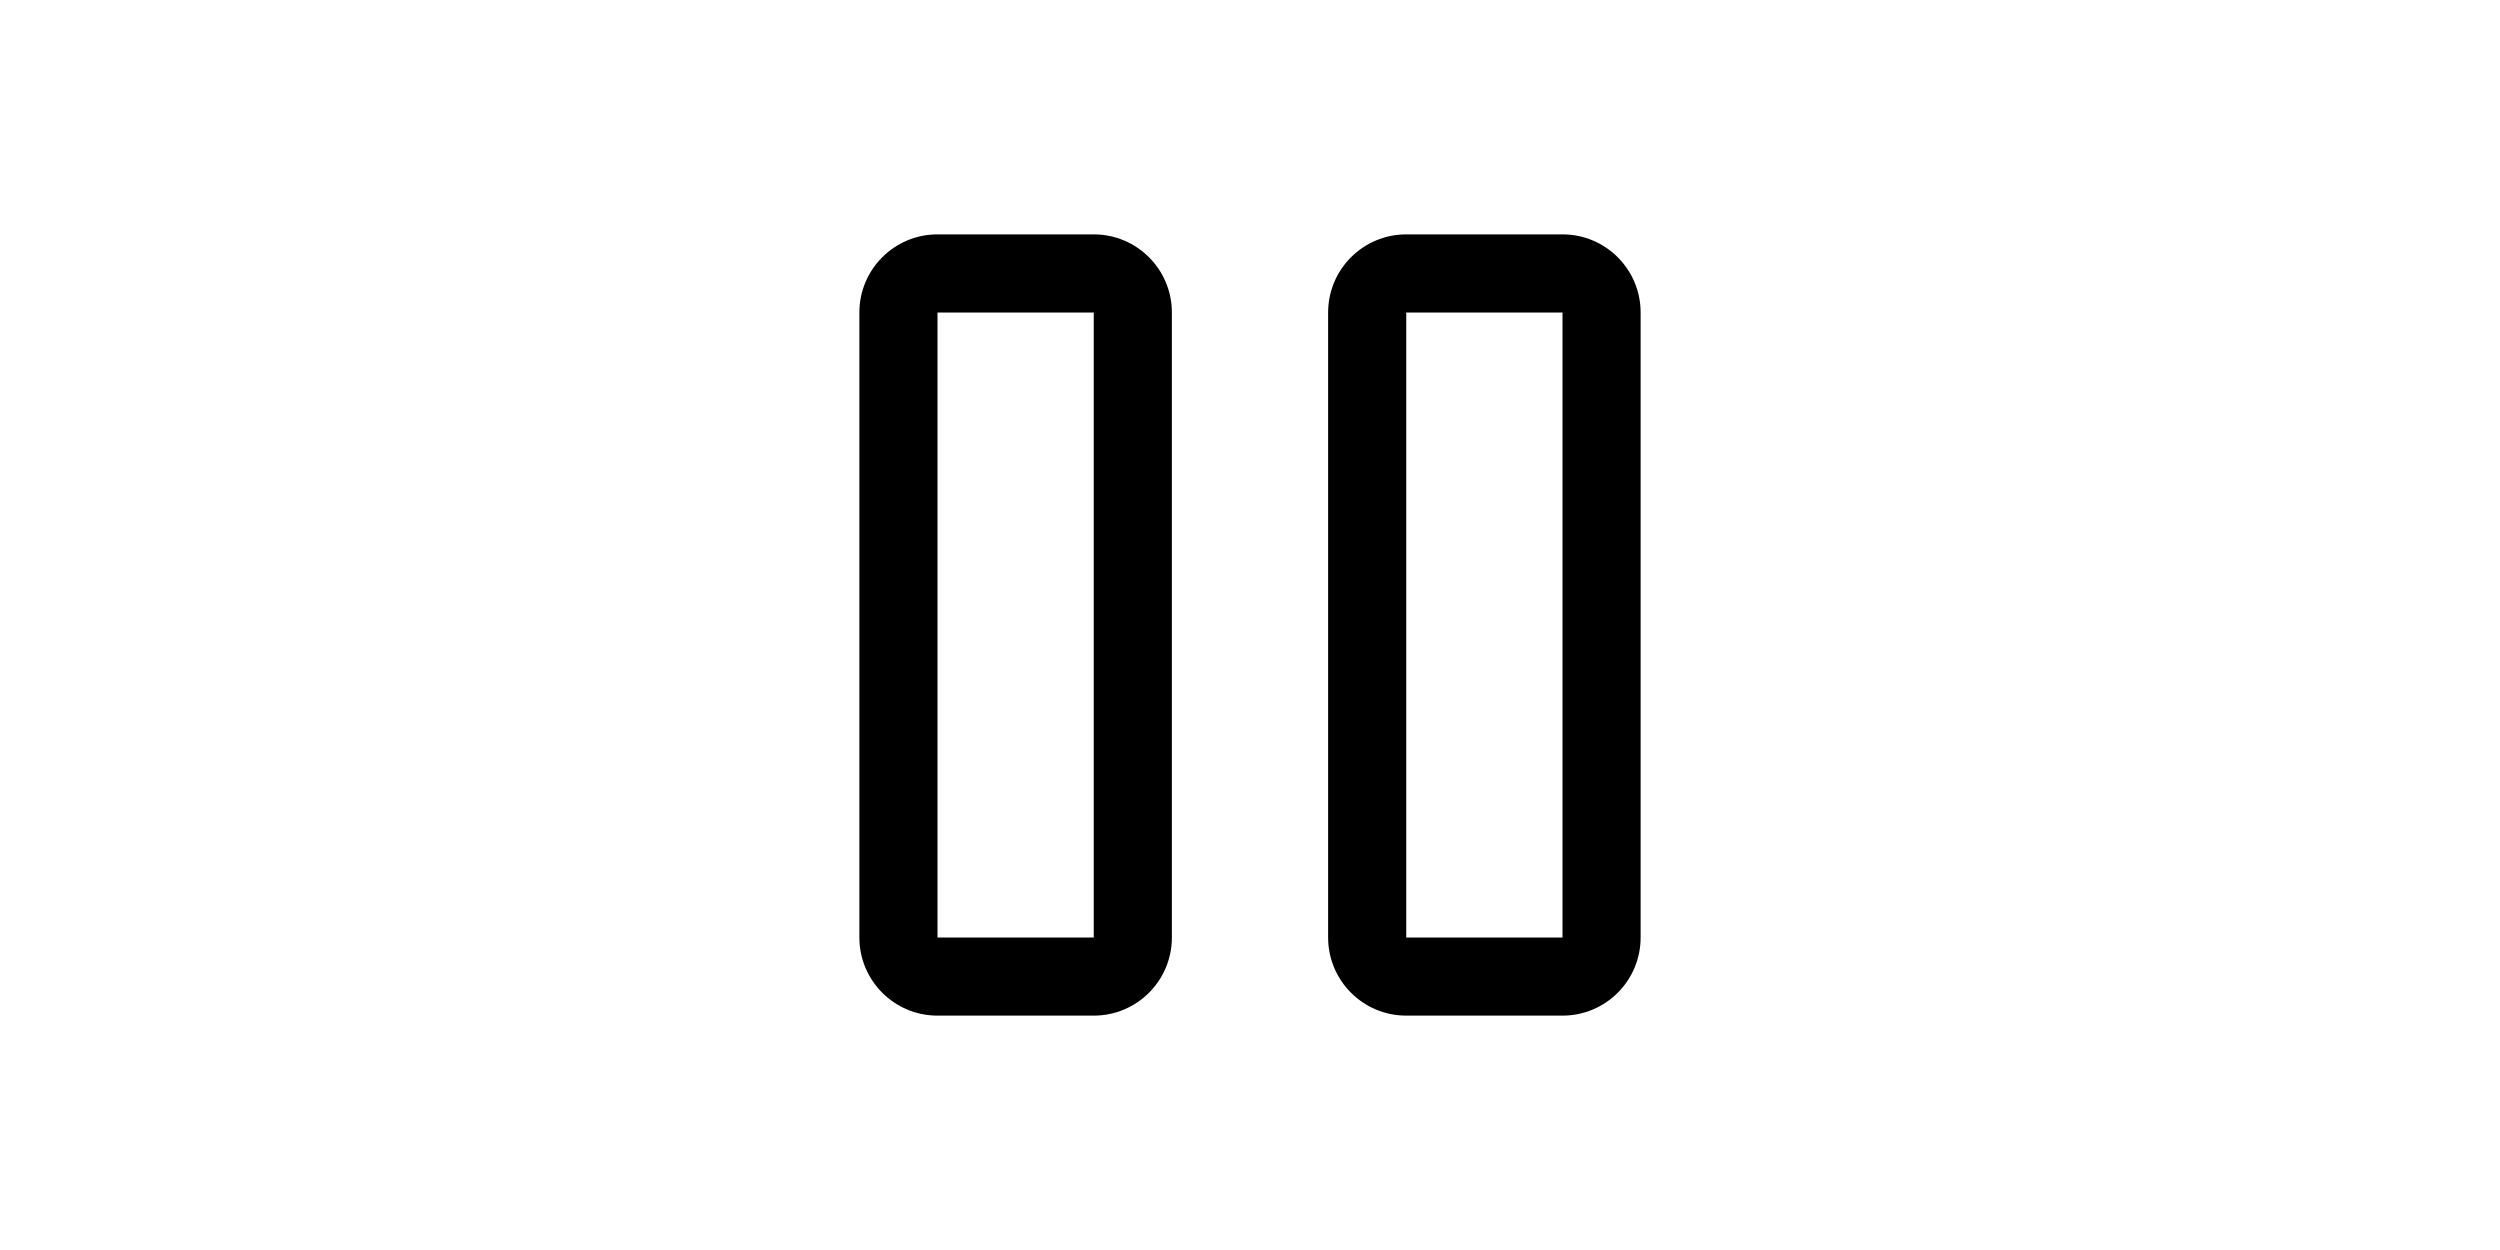
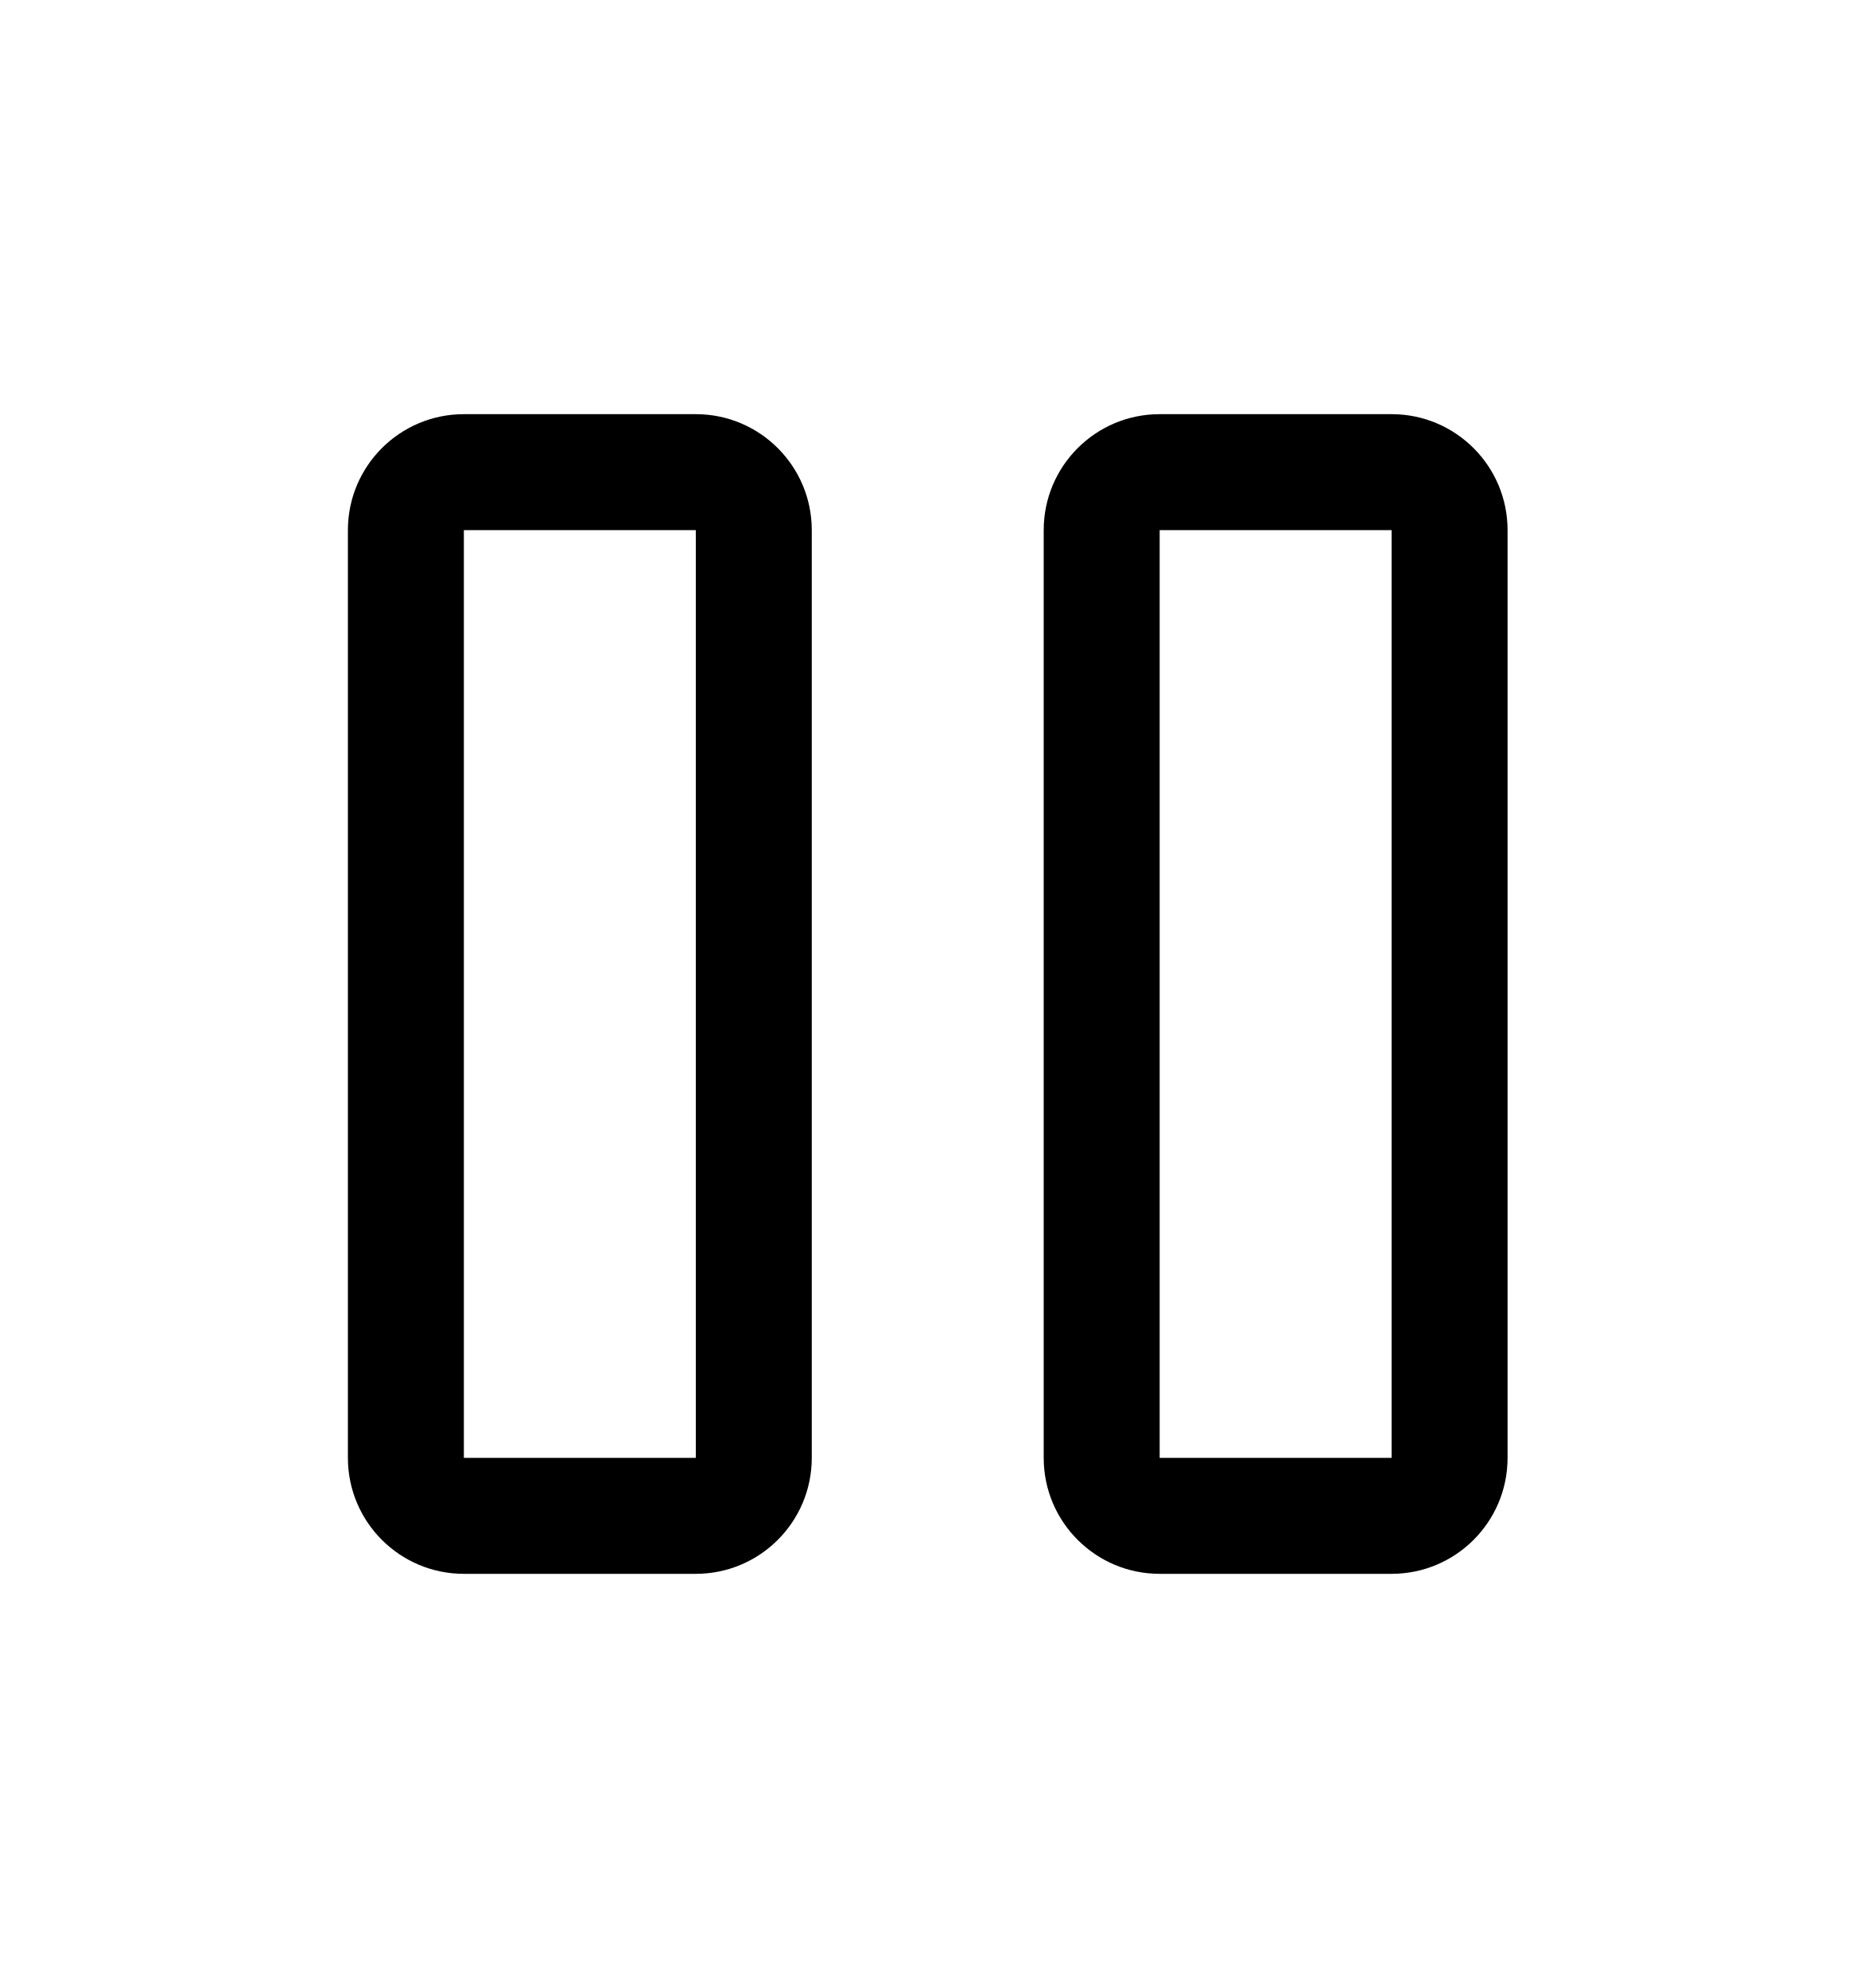
- <svg xmlns="http://www.w3.org/2000/svg" id="Pause--Streamline-Carbon" viewBox="0 0 16 16" height="14" width="28">
+ <svg xmlns="http://www.w3.org/2000/svg" id="Pause--Streamline-Carbon" viewBox="0 0 16 16" height="30" width="28">
  <defs />
  <path d="M6 4v8H4V4h2m0 -1H4a1 1 0 0 0 -1 1v8a1 1 0 0 0 1 1h2a1 1 0 0 0 1 -1V4a1 1 0 0 0 -1 -1Z" fill="#000000" stroke-width="0.5" />
  <path d="M12 4v8h-2V4h2m0 -1h-2a1 1 0 0 0 -1 1v8a1 1 0 0 0 1 1h2a1 1 0 0 0 1 -1V4a1 1 0 0 0 -1 -1Z" fill="#000000" stroke-width="0.5" />
  <path id="_Transparent_Rectangle_" d="M0 0h16v16H0Z" fill="none" stroke-width="0.5" />
</svg>
